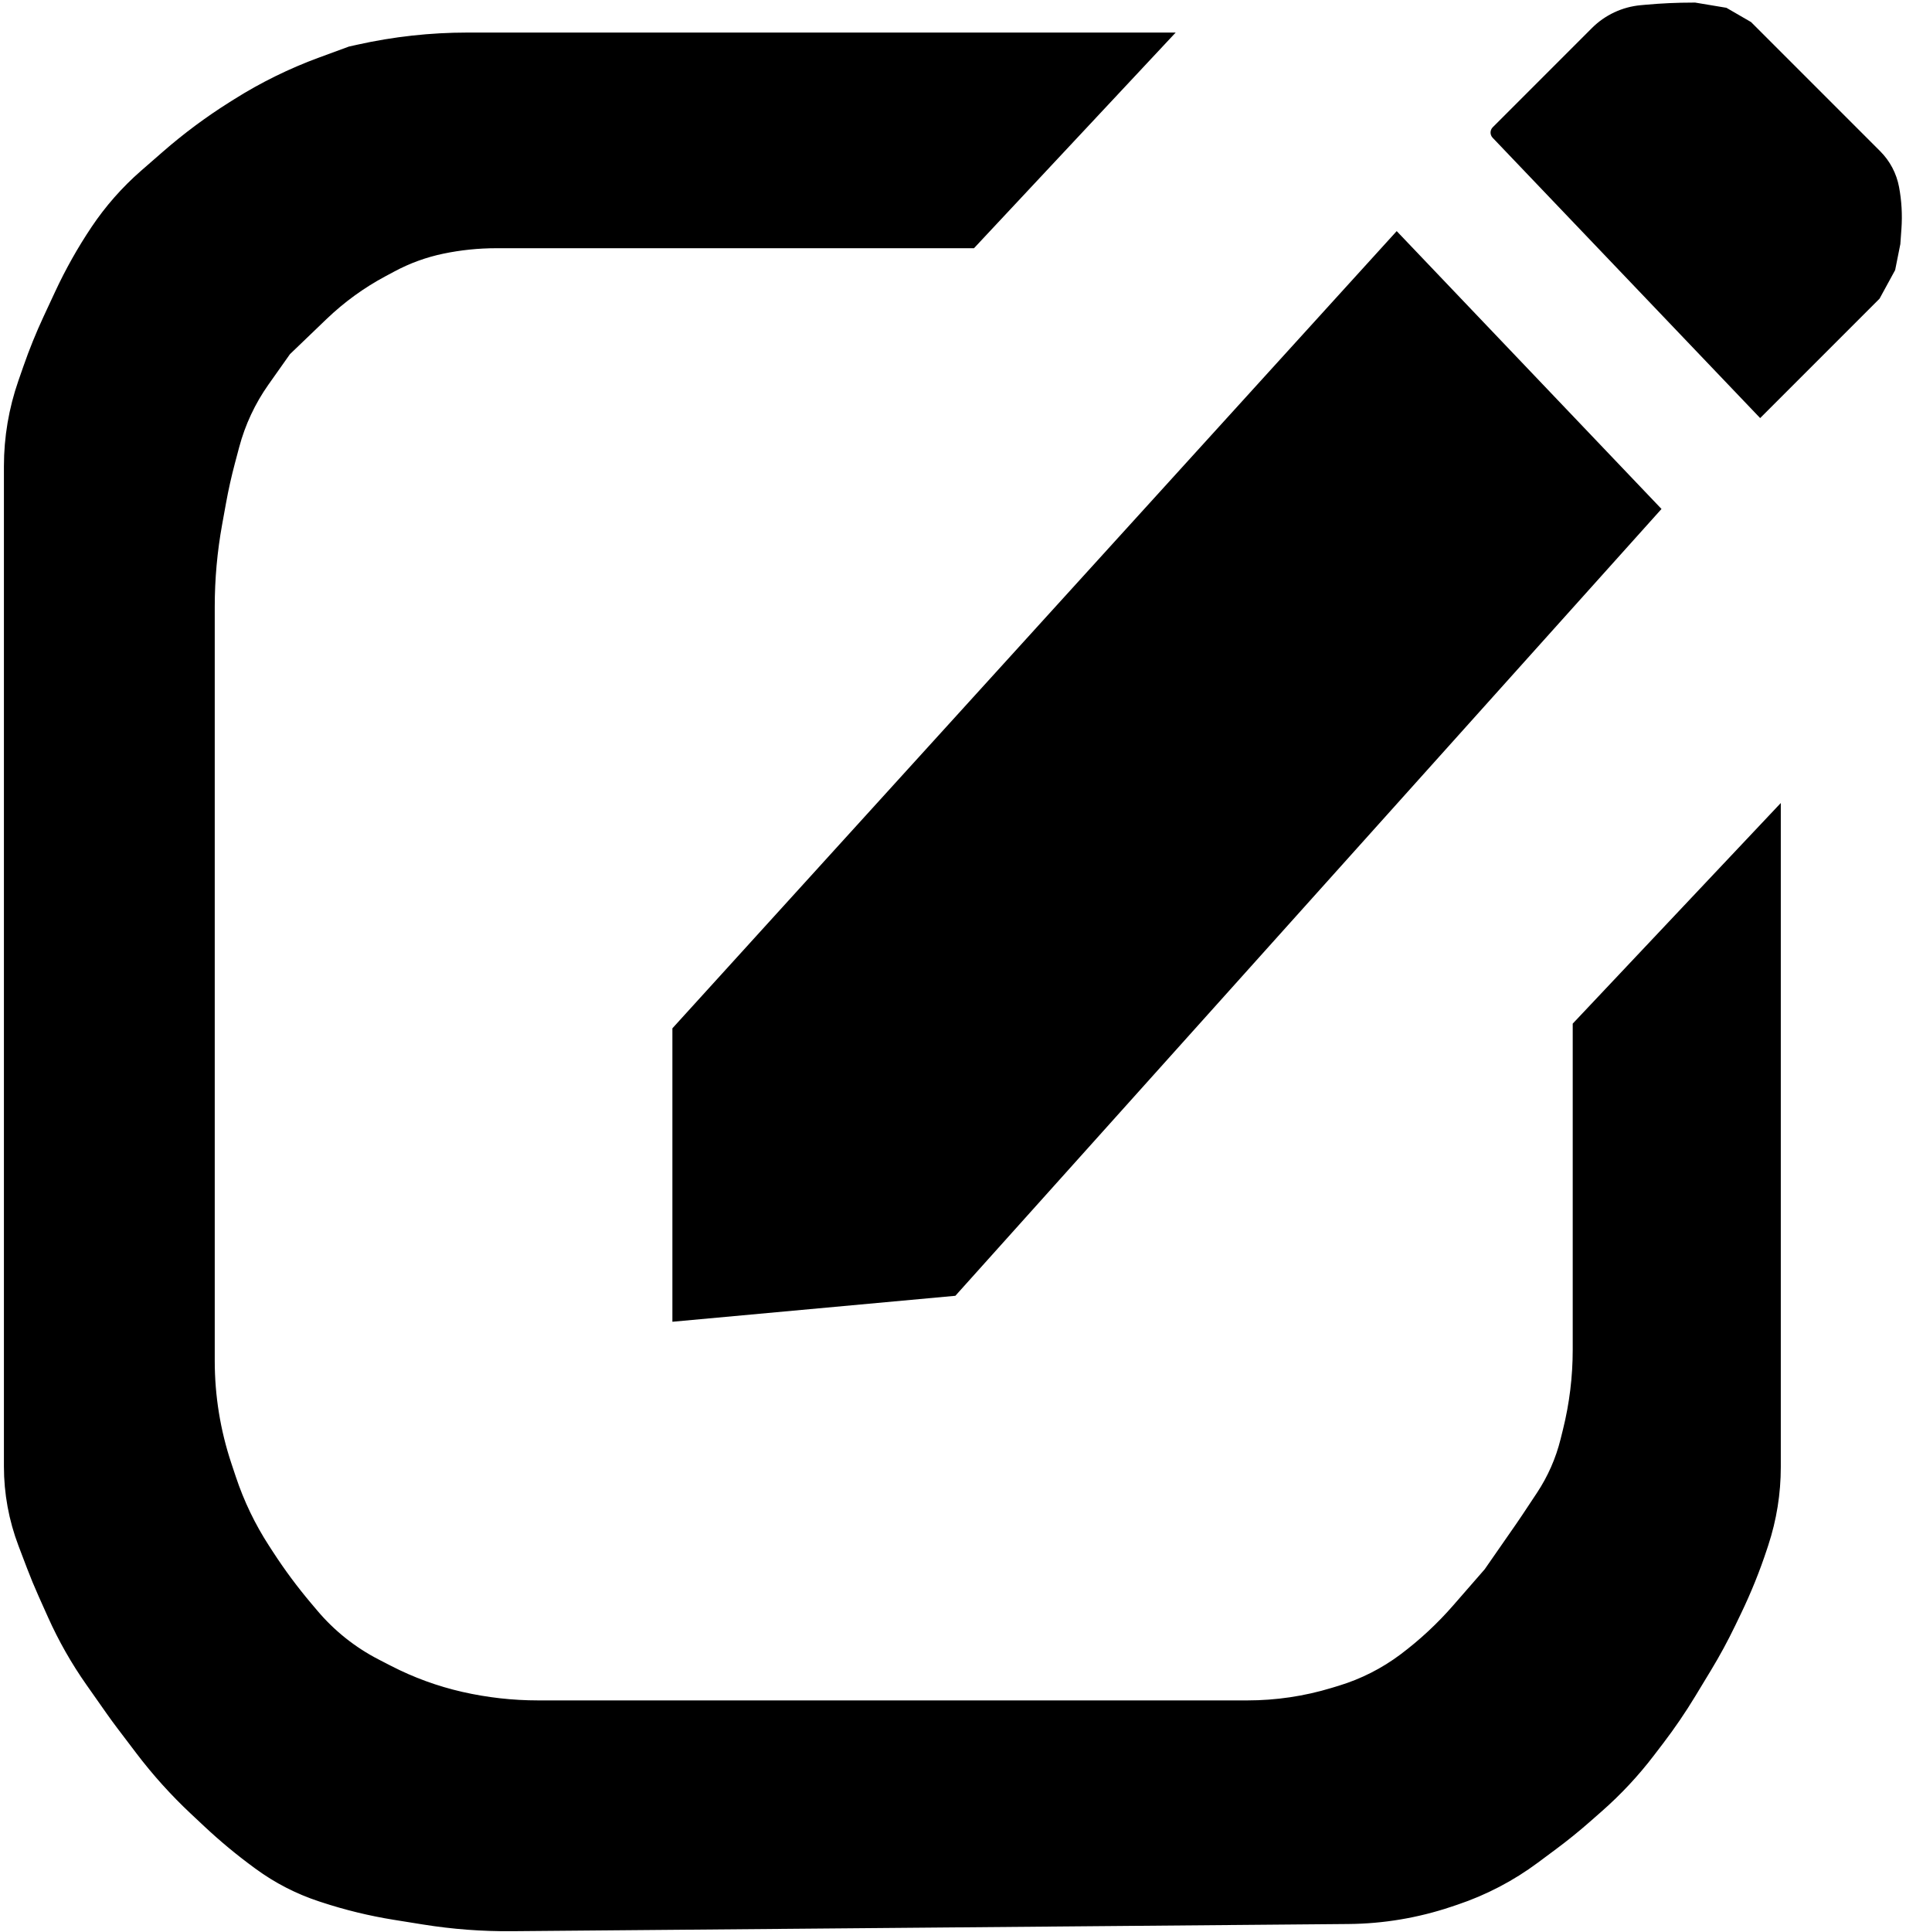
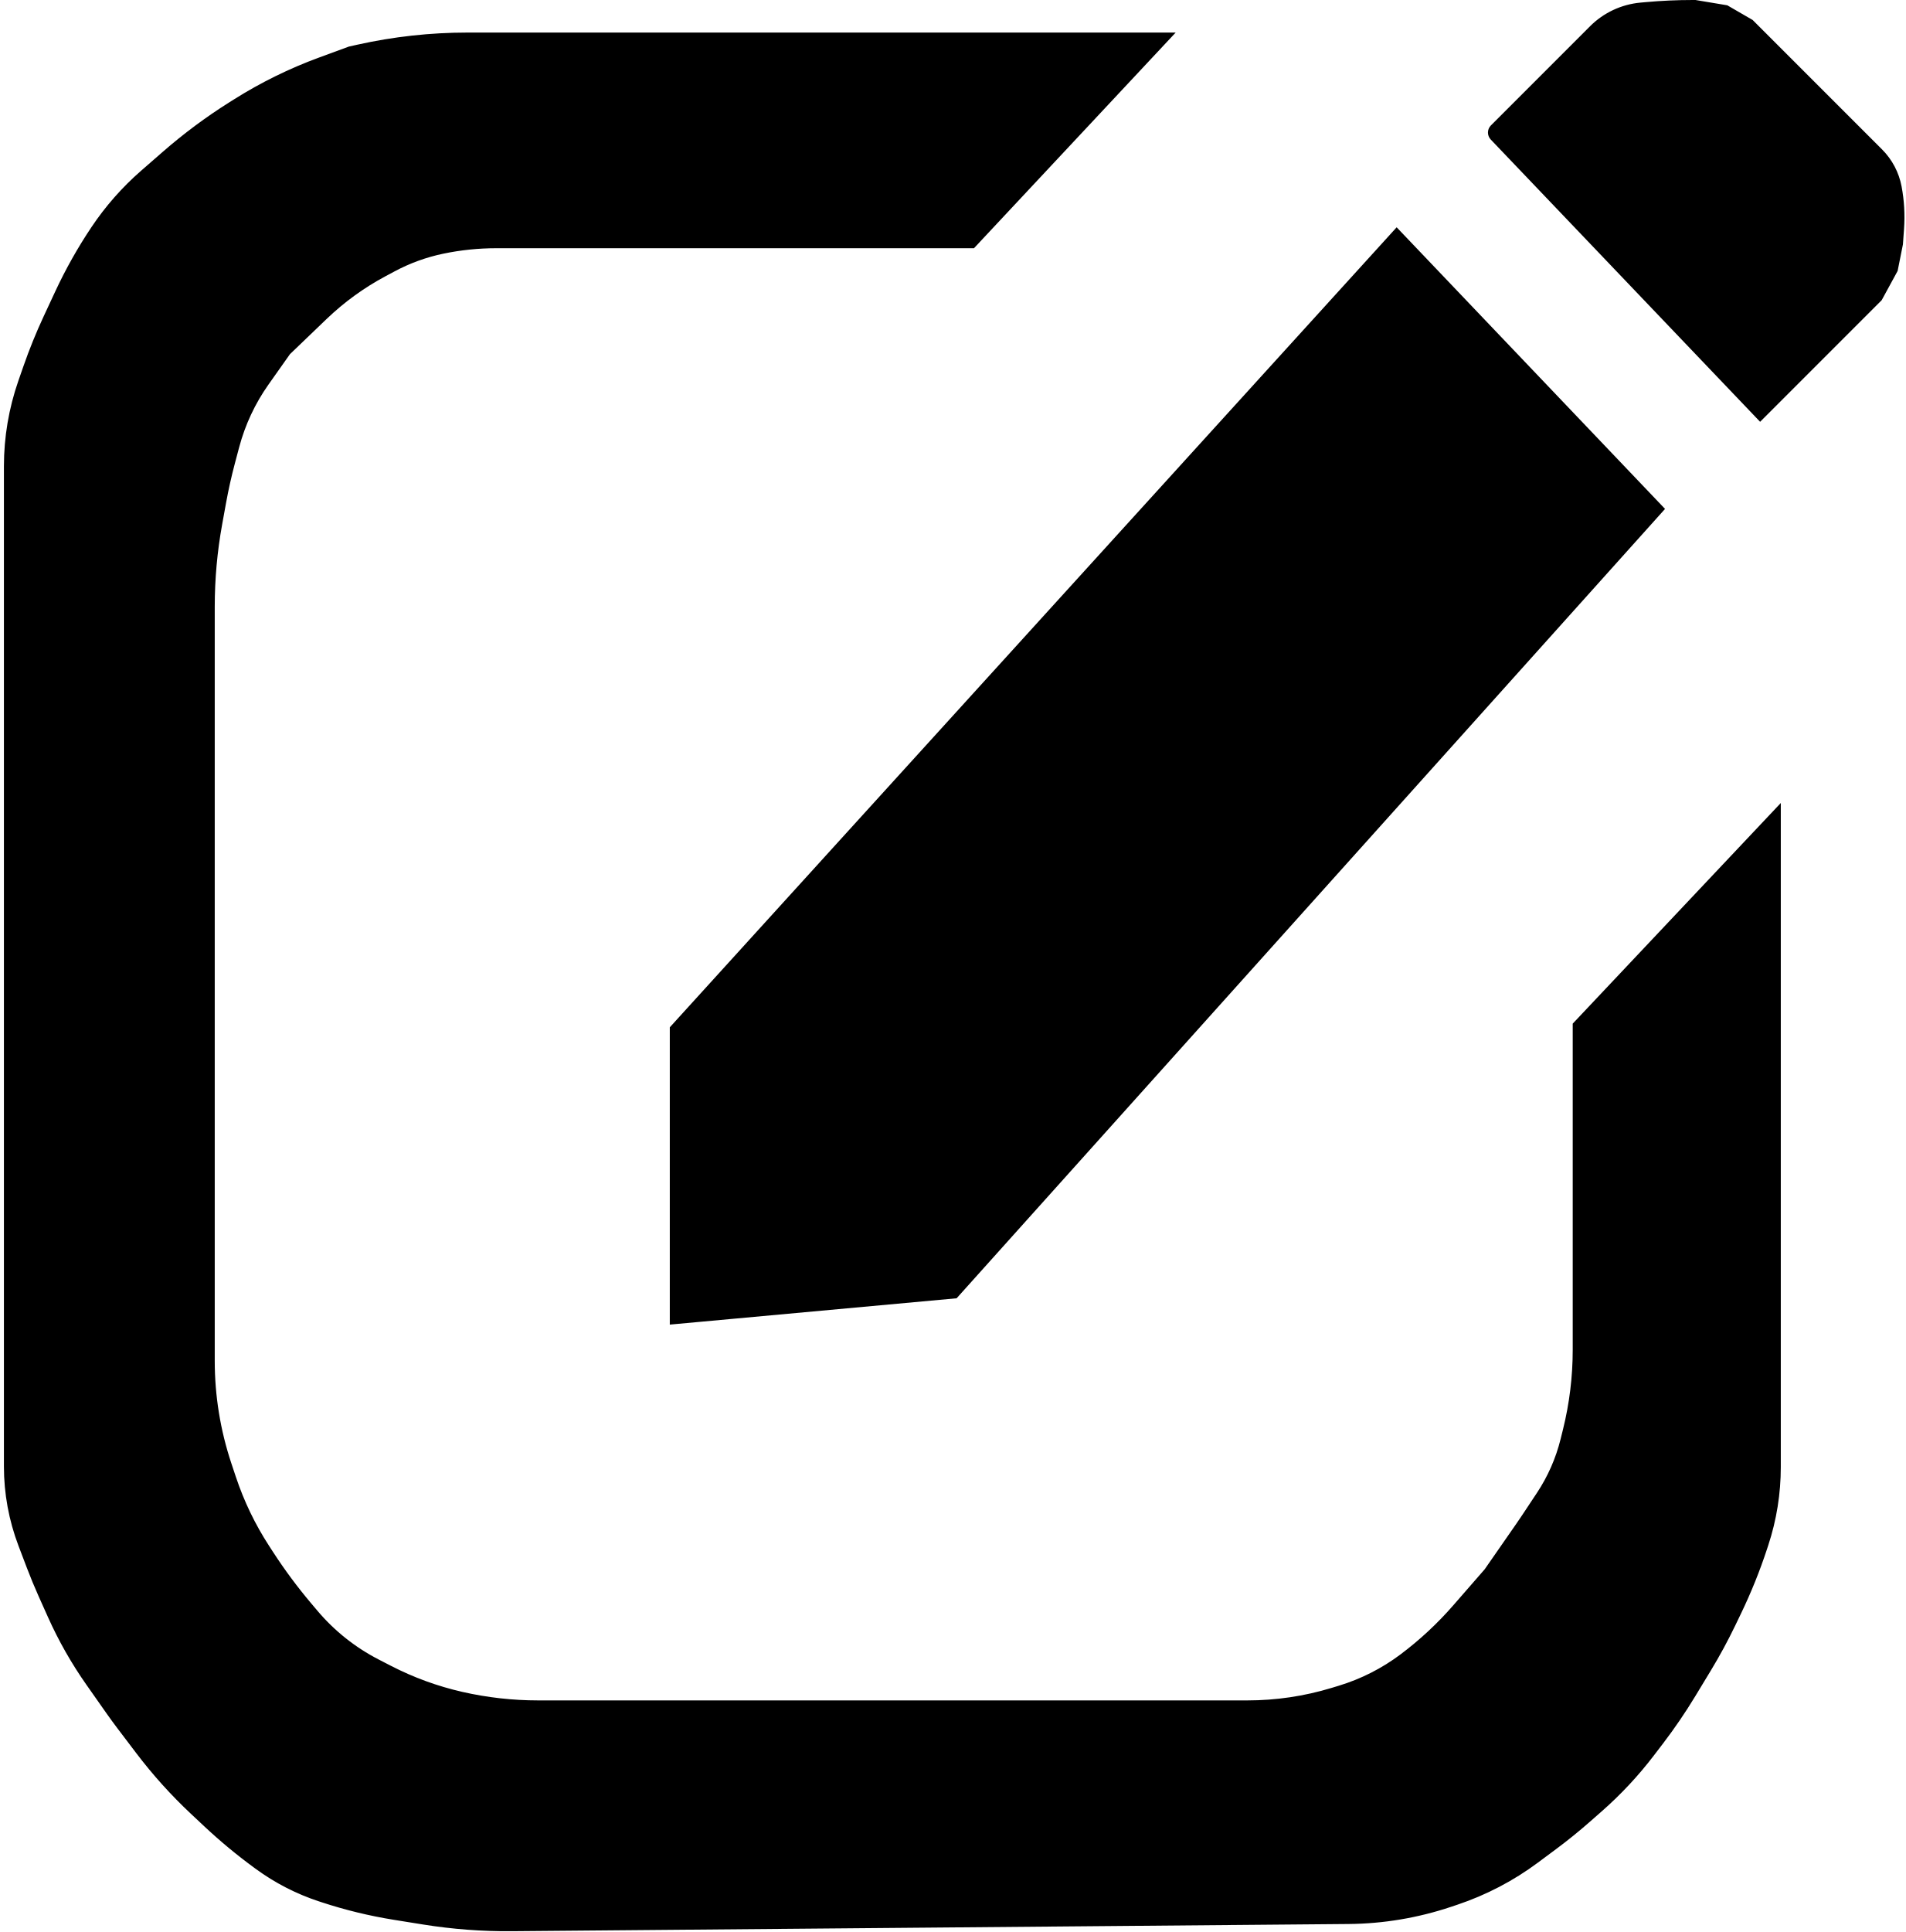
<svg xmlns="http://www.w3.org/2000/svg" width="367px" height="372px" viewBox="0 0 367 372" version="1.1">
-   <g id="Page-1" stroke="none" stroke-width="1" fill="none" fill-rule="evenodd">
-     <g id="Artboard" transform="translate(-76, -94)" fill="#000000">
+   <g id="Page-1" stroke="currentcolor" stroke-width="1" fill="currentcolor" fill-rule="evenodd">
+     <g id="Artboard" transform="translate(-76, -94)">
      <g id="Group" transform="translate(79, 94)">
        <path d="M217.671,8.769 L183.5,45.294 L98.981,45.294 L92.577,45.294 C88.981,45.294 85.394,45.663 81.873,46.397 L81.873,46.397 C78.361,47.128 74.972,48.36 71.81,50.052 L70.039,51 C65.7,53.322 61.7,56.228 58.149,59.636 L50.938,66.558 L46.667,72.603 C43.911,76.503 41.872,80.863 40.645,85.479 L39.821,88.58 C39.135,91.164 38.552,93.774 38.074,96.405 L37.325,100.534 C36.35,105.907 35.859,111.357 35.859,116.818 L35.859,262.049 C35.859,269.01 36.98,275.925 39.179,282.529 L40.052,285.148 C41.677,290.029 43.918,294.684 46.719,299 L47.509,300.216 C49.793,303.735 52.296,307.107 55.004,310.312 L56.219,311.75 C59.705,315.876 63.972,319.273 68.774,321.747 L71.179,322.986 C75.708,325.319 80.514,327.072 85.482,328.204 L85.482,328.204 C90.454,329.336 95.537,329.907 100.636,329.907 L237.249,329.907 C242.985,329.907 248.689,329.061 254.177,327.396 L255.549,326.98 C260.117,325.594 264.408,323.419 268.227,320.554 L268.227,320.554 C272.065,317.675 275.59,314.401 278.743,310.785 L284.921,303.699 L291.068,294.854 C291.478,294.264 291.882,293.669 292.279,293.071 L295.093,288.829 C297.35,285.428 299.006,281.665 299.989,277.704 L300.452,275.838 C301.747,270.623 302.401,265.27 302.401,259.897 L302.401,198.09 L337.476,160.908 L337.476,282.489 C337.476,287.334 336.704,292.149 335.189,296.751 L334.953,297.468 C333.588,301.618 331.951,305.673 330.055,309.608 L328.951,311.901 C327.563,314.781 326.038,317.593 324.381,320.328 L321.356,325.318 C319.503,328.375 317.487,331.331 315.318,334.173 L313.554,336.482 C310.674,340.255 307.428,343.733 303.864,346.866 L301.566,348.885 C299.525,350.679 297.412,352.389 295.232,354.011 L291.712,356.63 C287.213,359.976 282.212,362.59 276.896,364.373 L275.683,364.779 C269.562,366.831 263.157,367.905 256.702,367.961 L95.578,369.346 C89.981,369.395 84.39,368.973 78.864,368.085 L73.243,367.183 C68.634,366.443 64.092,365.337 59.66,363.876 L59.178,363.718 C55.085,362.369 51.228,360.386 47.75,357.841 L47.414,357.595 C44.141,355.2 41.017,352.609 38.059,349.836 L35.474,347.412 C31.742,343.913 28.312,340.106 25.22,336.031 L21.675,331.359 C20.94,330.391 20.224,329.41 19.525,328.416 L15.691,322.962 C12.903,318.996 10.502,314.773 8.52,310.349 L6.722,306.338 C5.934,304.579 5.197,302.798 4.512,300.996 L2.897,296.751 C1.15,292.158 0.255,287.284 0.255,282.37 L0.255,89.766 C0.255,84.448 1.148,79.167 2.897,74.145 L3.888,71.3 C4.989,68.14 6.247,65.038 7.658,62.005 L9.9,57.187 C11.853,52.991 14.127,48.953 16.703,45.108 L16.703,45.108 C19.272,41.274 22.335,37.796 25.812,34.763 L30.005,31.106 C33.902,27.707 38.056,24.616 42.431,21.859 L43.399,21.25 C48.411,18.092 53.742,15.47 59.303,13.428 L64.901,11.371 L66.369,11.044 C73.155,9.532 80.086,8.769 87.038,8.769 L217.671,8.769 Z" id="Path" stroke="#000000" stroke-width="5" />
        <polygon id="Path-2" points="126.5 198 126.5 254.5 181 249.5 317 98 266 44.5" />
        <path d="M284.476,26.523 L336,80.5 L359,57.5 L362,52 L363,47 L363.21,44.059 C363.403,41.364 363.248,38.656 362.75,36 L362.75,36 C362.261,33.394 360.997,30.997 359.122,29.122 L334.25,4.25 L329.5,1.5 L323.5,0.5 L323.036,0.5 C320.014,0.5 316.993,0.637 313.983,0.911 L313,1 L313,1 C309.446,1.323 306.118,2.882 303.595,5.405 L284.5,24.5 L284.5,24.5 C283.944,25.056 283.934,25.954 284.476,26.523 Z" id="Path-3" />
      </g>
    </g>
  </g>
</svg>
